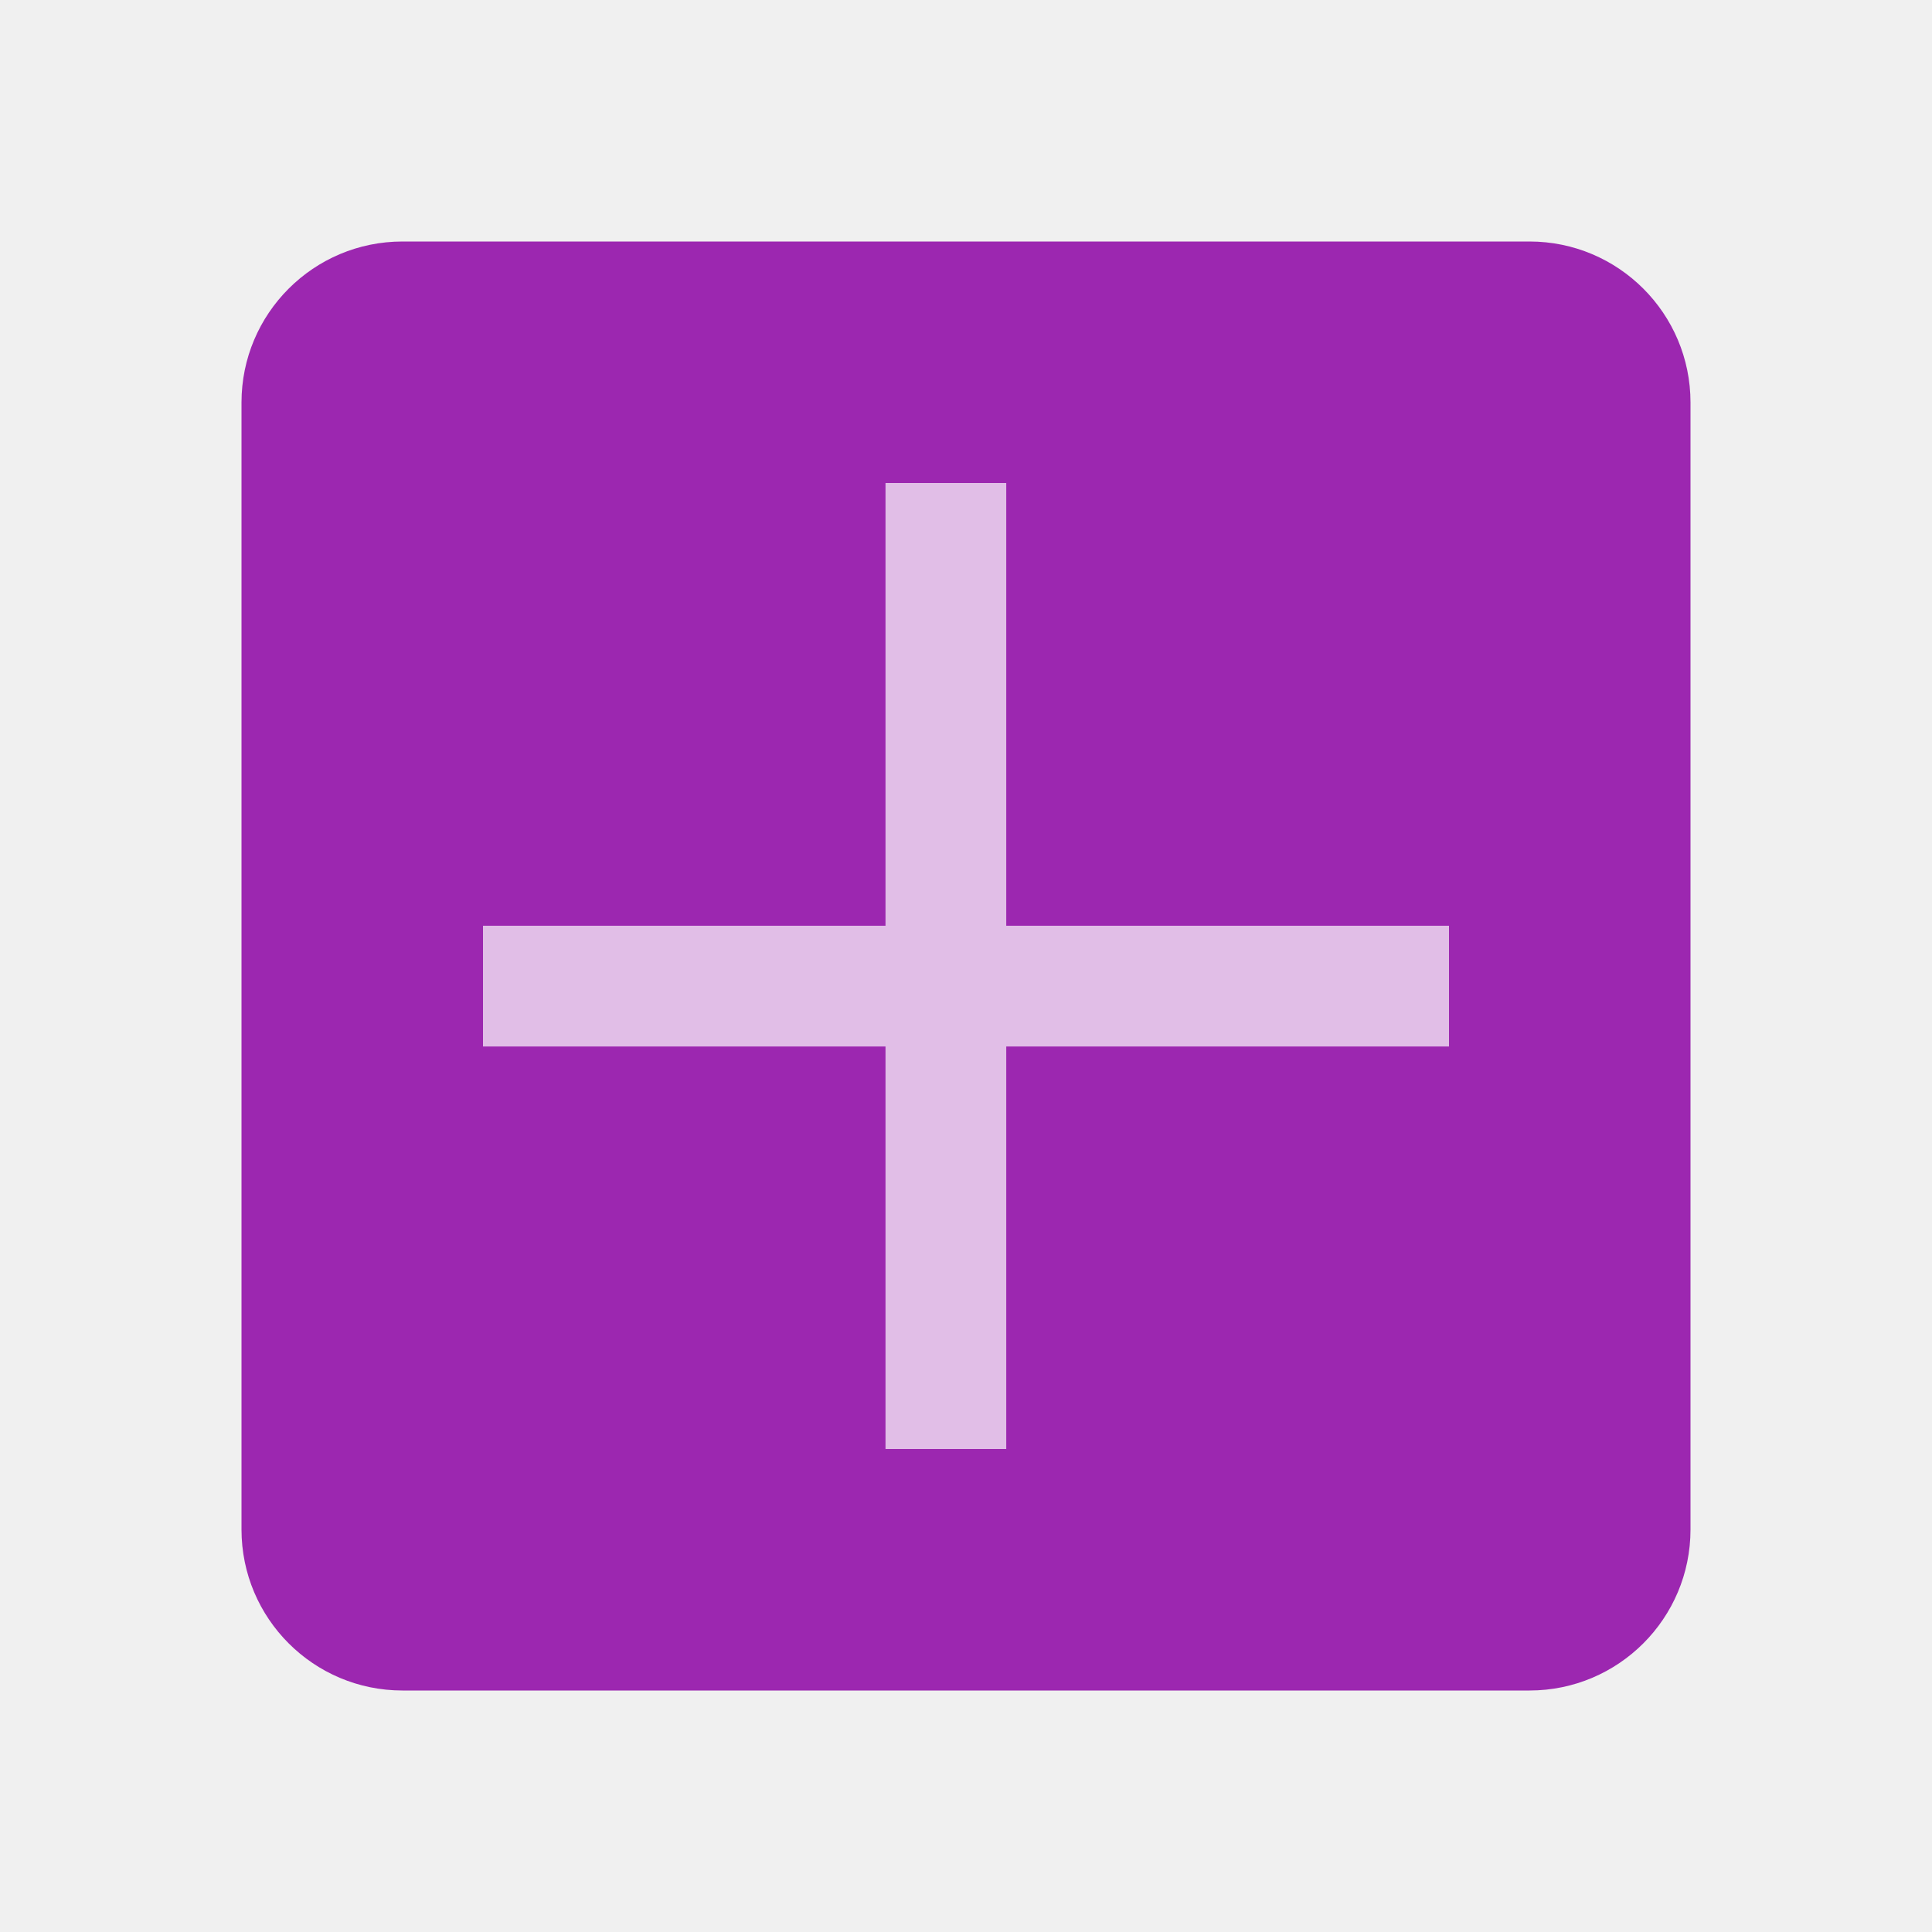
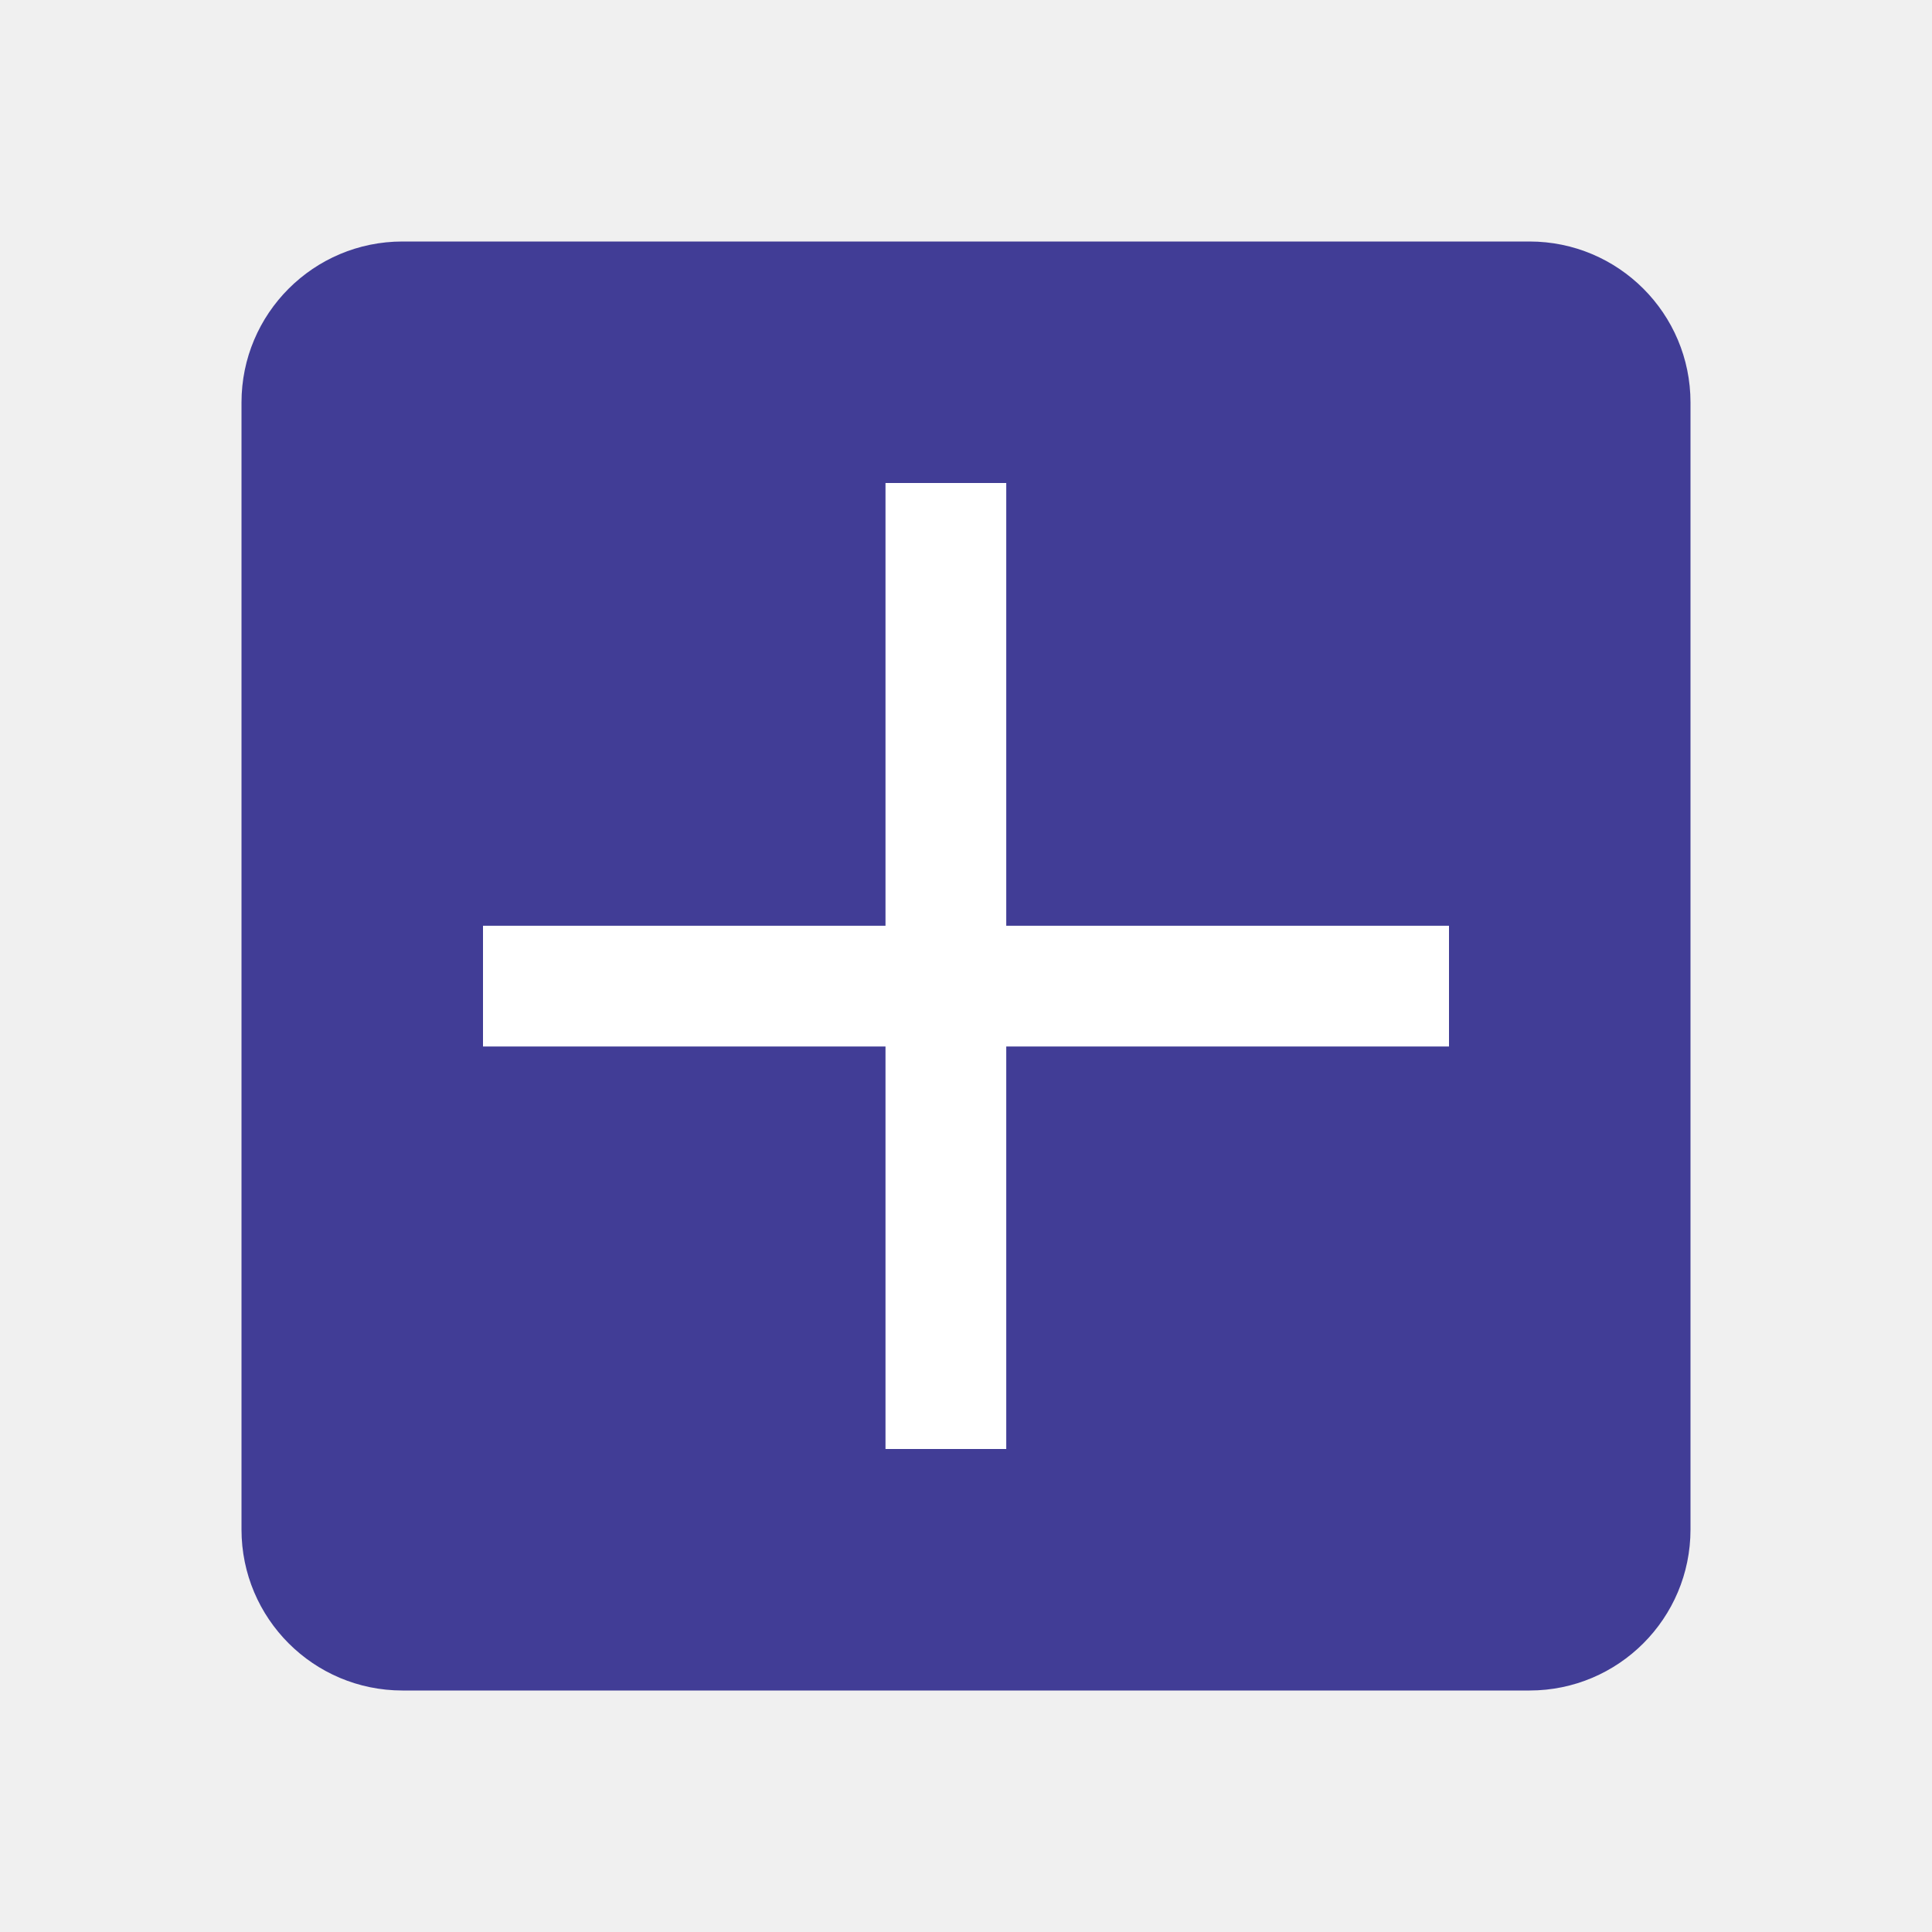
- <svg xmlns="http://www.w3.org/2000/svg" viewBox="0 0 48 48" width="48px" height="48px">
-   <path fill="#9C27B0" d="M6,10c0-2.209,1.791-4,4-4h28c2.209,0,4,1.791,4,4v28c0,2.209-1.791,4-4,4H10c-2.209,0-4-1.791-4-4V10z" />
-   <path fill="#E1BEE7" d="M22 12H25V36H22z" />
-   <path fill="#E1BEE7" d="M12 23H36V26H12z" />
+ <svg xmlns="http://www.w3.org/2000/svg" viewBox="0,0,256,256" width="48px" height="48px" fill-rule="nonzero">
+   <g fill="none" fill-rule="nonzero" stroke="none" stroke-width="1" stroke-linecap="butt" stroke-linejoin="miter" stroke-miterlimit="10" stroke-dasharray="" stroke-dashoffset="0" font-family="none" font-weight="none" font-size="none" text-anchor="none" style="mix-blend-mode: normal">
+     <g transform="scale(5.33333,5.33333)">
+       <path d="M6,10c0,-2.209 1.791,-4 4,-4h28c2.209,0 4,1.791 4,4v28c0,2.209 -1.791,4 -4,4h-28c-2.209,0 -4,-1.791 -4,-4z" fill="#413d96" />
+       <path d="M22,12h3v24h-3z" fill="#ffffff" />
+       <path d="M12,23h24v3h-24z" fill="#ffffff" />
+     </g>
+   </g>
</svg>
